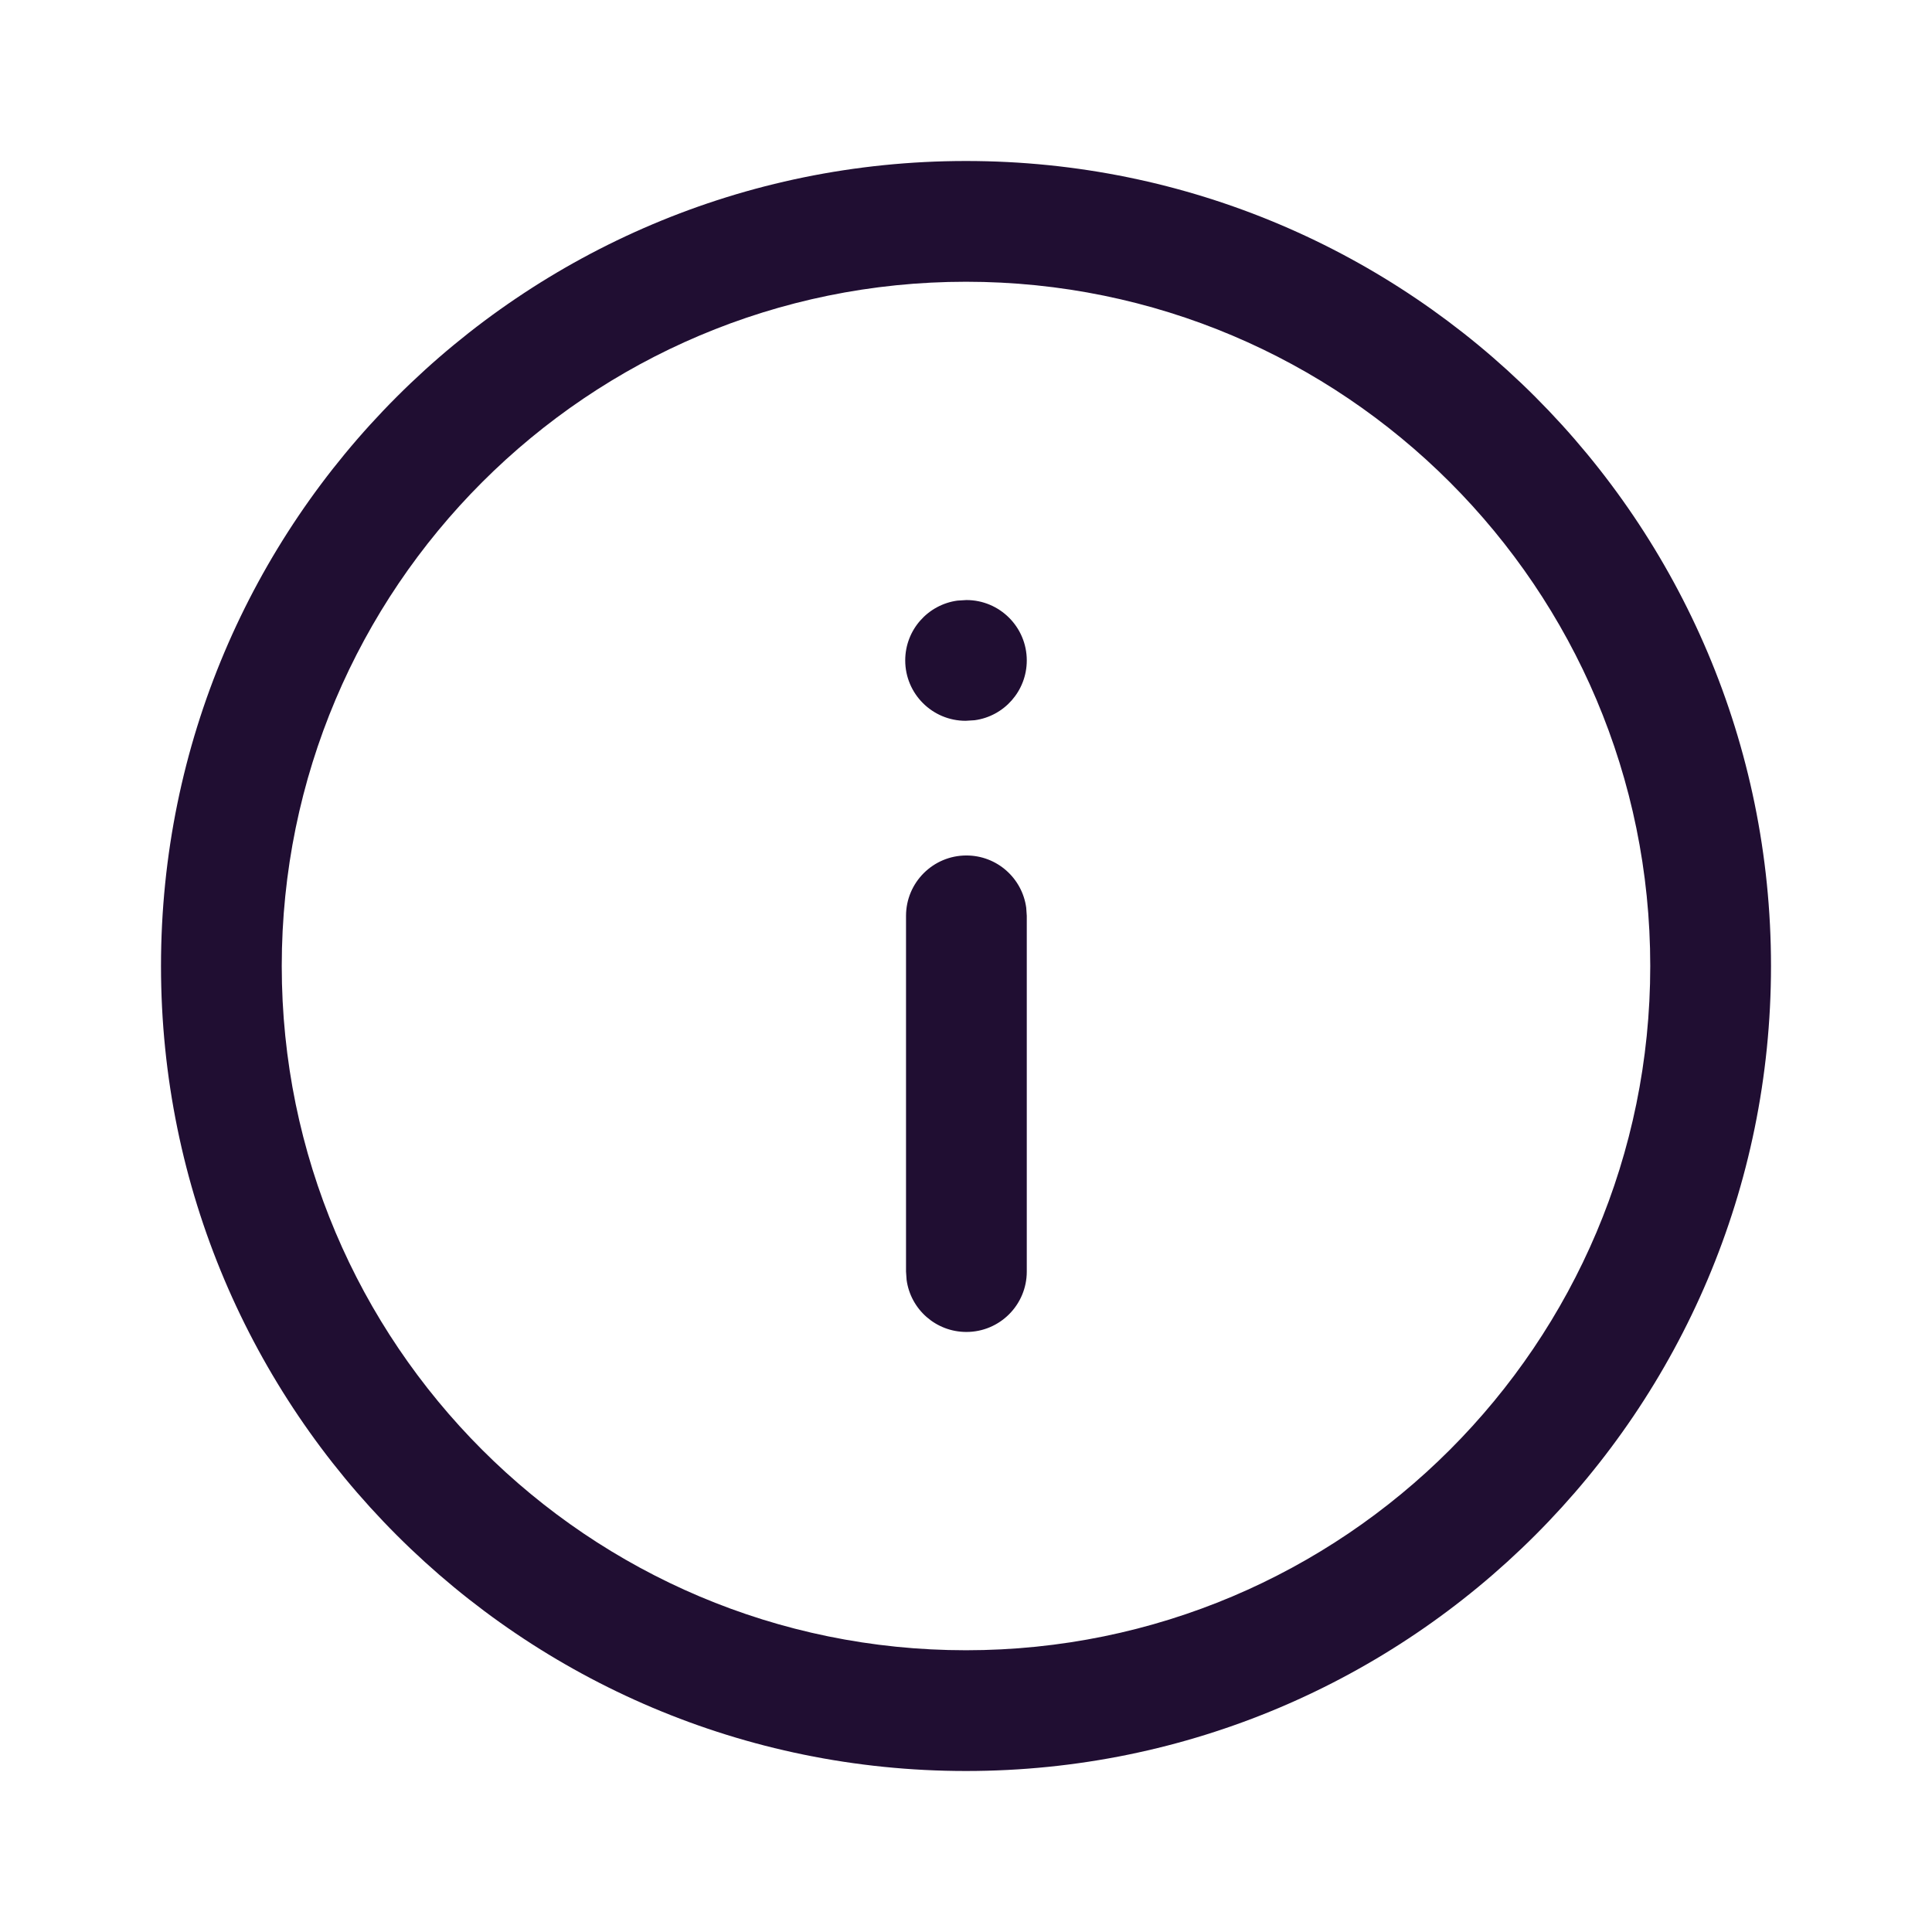
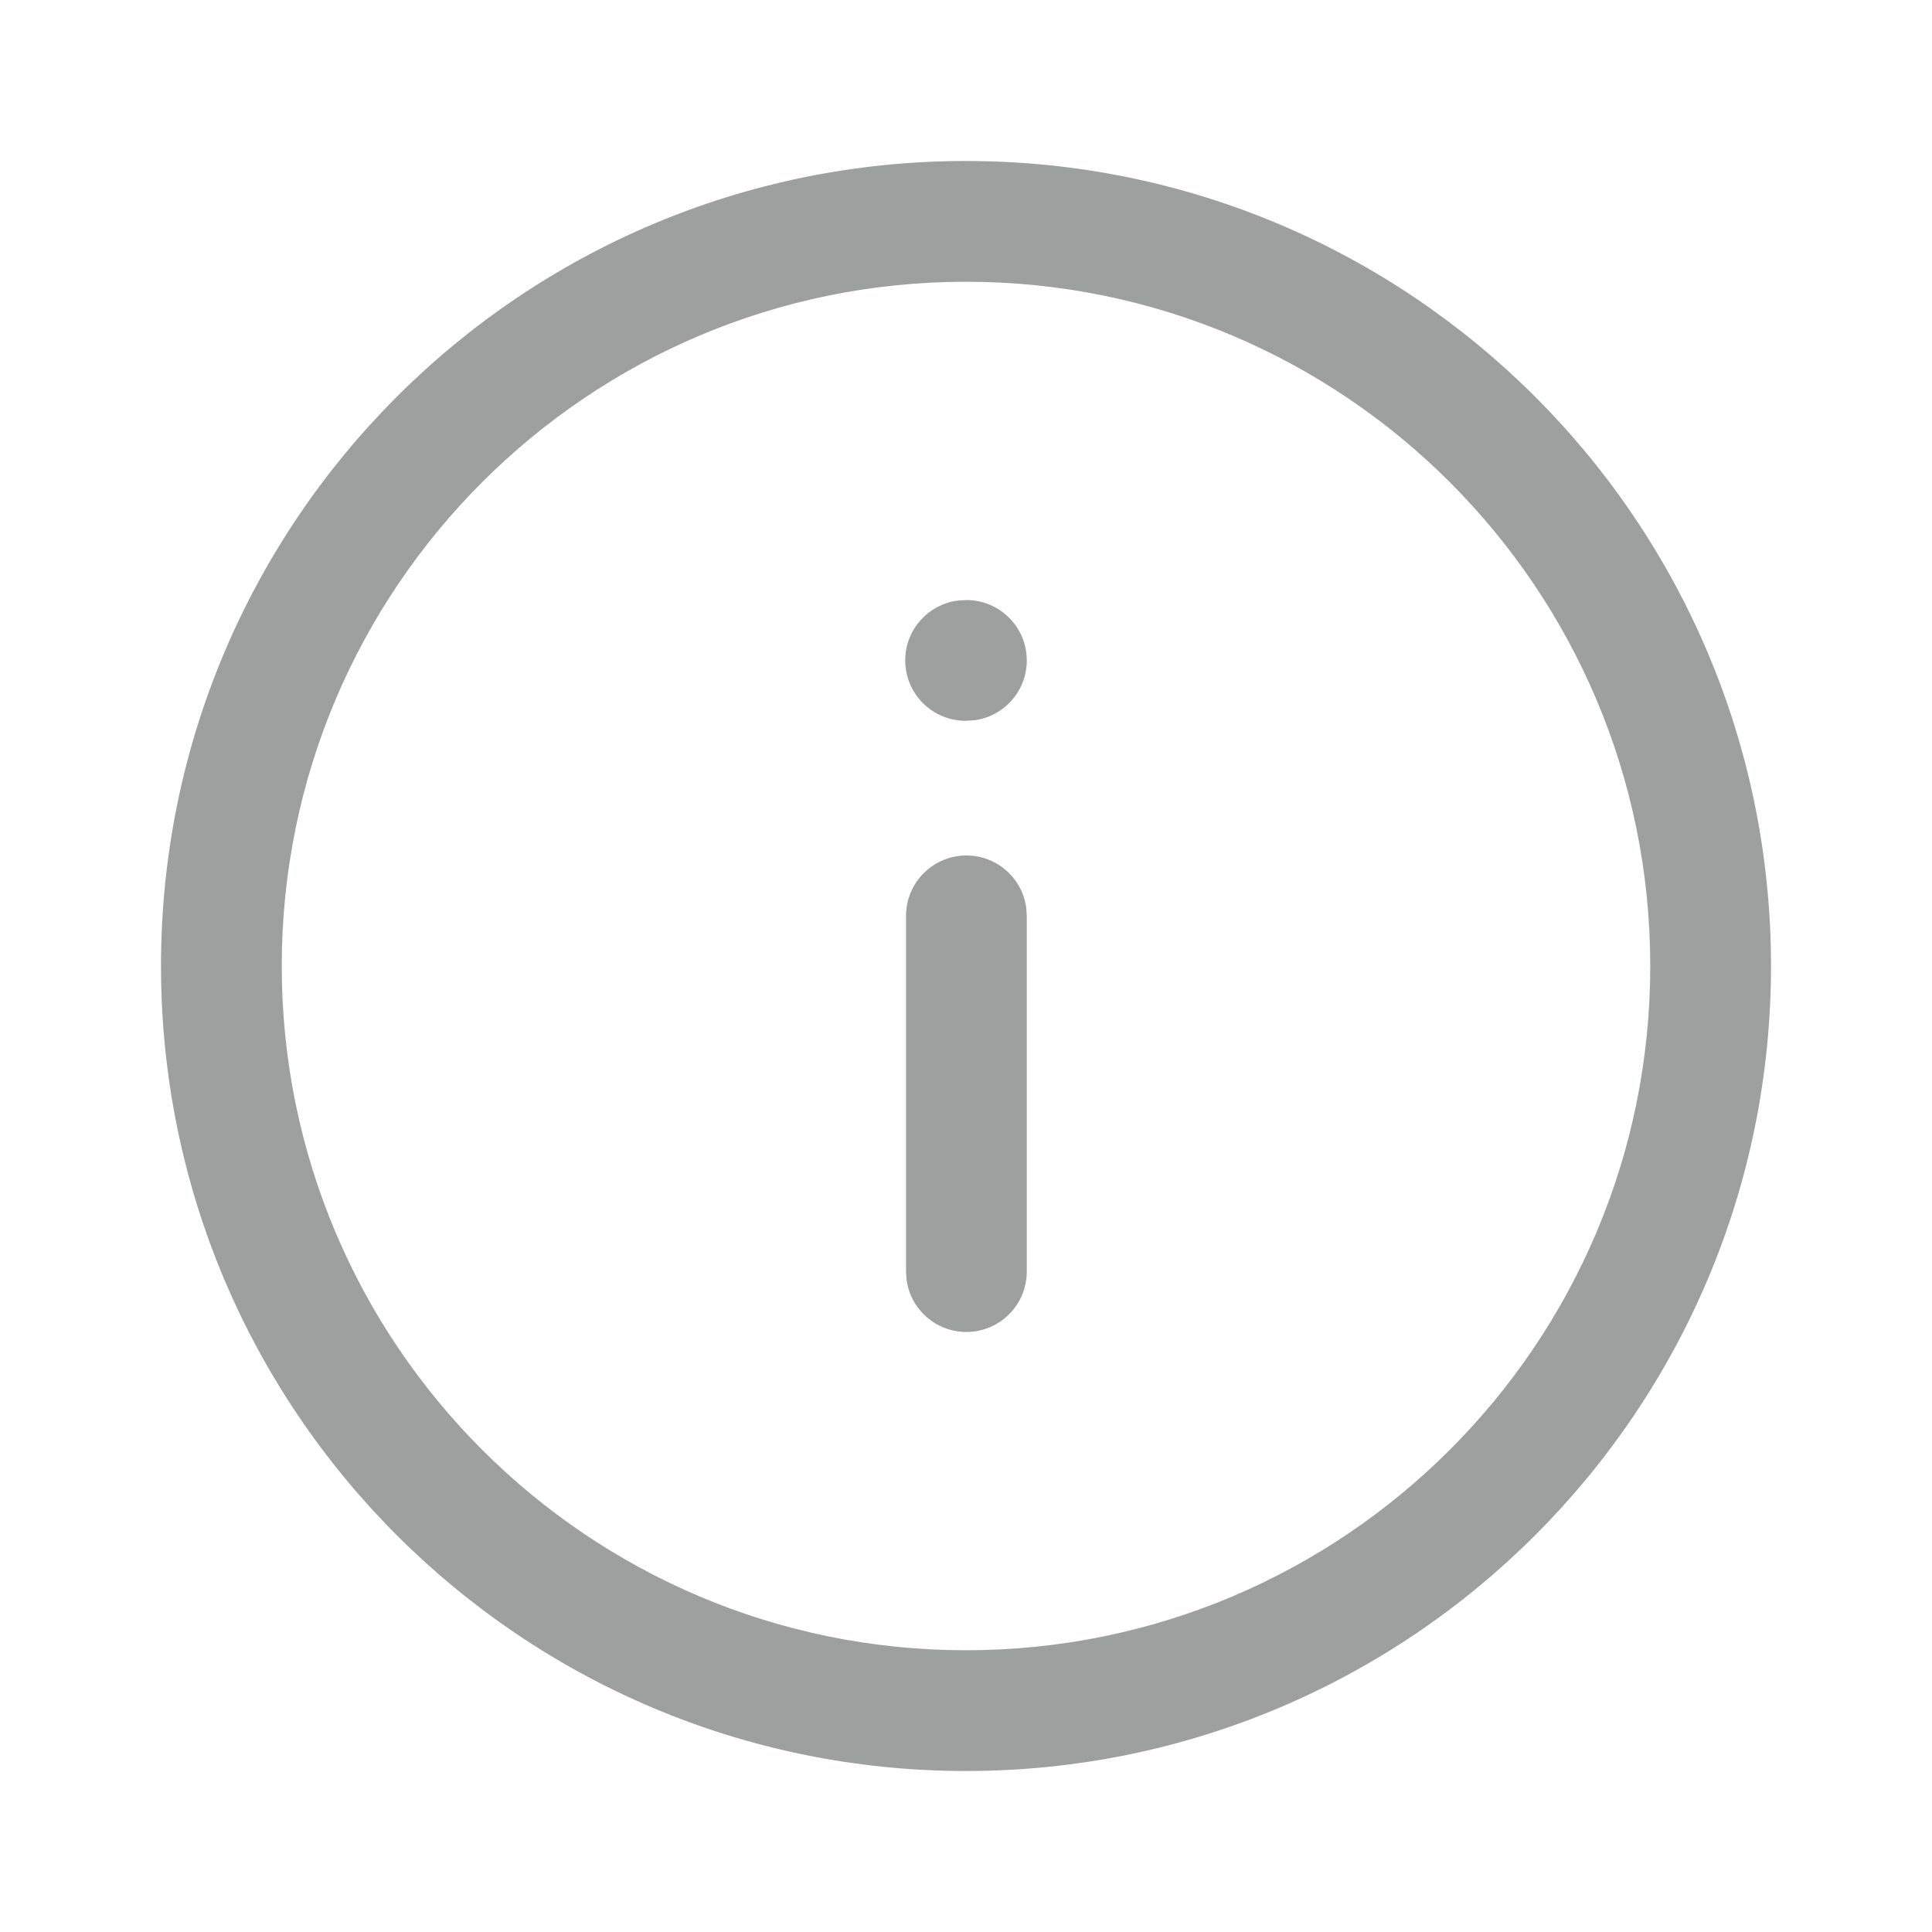
<svg xmlns="http://www.w3.org/2000/svg" width="24" height="24" viewBox="0 0 24 24" fill="none">
-   <path fill-rule="evenodd" clip-rule="evenodd" d="M22 12C22 17.522 17.522 22 12 22C6.477 22 2 17.523 2 12C2 6.477 6.477 2 12 2C17.522 2 22 6.478 22 12ZM3.5 12C3.5 16.694 7.306 20.5 12 20.5C16.694 20.5 20.5 16.694 20.5 12C20.5 7.306 16.694 3.5 12 3.5C7.306 3.5 3.5 7.306 3.5 12ZM12.005 16.546C11.625 16.546 11.311 16.264 11.262 15.898L11.255 15.796L11.255 11.377C11.255 10.963 11.591 10.627 12.005 10.627C12.385 10.627 12.698 10.909 12.748 11.275L12.755 11.377L12.755 15.796C12.755 16.21 12.419 16.546 12.005 16.546ZM11.245 8.204C11.245 8.618 11.581 8.954 11.995 8.954L12.107 8.947C12.473 8.898 12.755 8.584 12.755 8.204C12.755 7.79 12.419 7.454 12.005 7.454L11.893 7.461C11.527 7.511 11.245 7.824 11.245 8.204Z" fill="#200E32" />
+   <path fill-rule="evenodd" clip-rule="evenodd" d="M22 12C22 17.522 17.522 22 12 22C6.477 22 2 17.523 2 12C2 6.477 6.477 2 12 2C17.522 2 22 6.478 22 12ZM3.5 12C3.5 16.694 7.306 20.5 12 20.5C16.694 20.5 20.5 16.694 20.5 12C20.5 7.306 16.694 3.5 12 3.5C7.306 3.5 3.5 7.306 3.5 12ZM12.005 16.546C11.625 16.546 11.311 16.264 11.262 15.898L11.255 15.796L11.255 11.377C11.255 10.963 11.591 10.627 12.005 10.627C12.385 10.627 12.698 10.909 12.748 11.275L12.755 11.377L12.755 15.796C12.755 16.21 12.419 16.546 12.005 16.546ZM11.245 8.204C11.245 8.618 11.581 8.954 11.995 8.954L12.107 8.947C12.473 8.898 12.755 8.584 12.755 8.204C12.755 7.79 12.419 7.454 12.005 7.454L11.893 7.461C11.527 7.511 11.245 7.824 11.245 8.204Z" fill="#9E9F9F" />
</svg>
